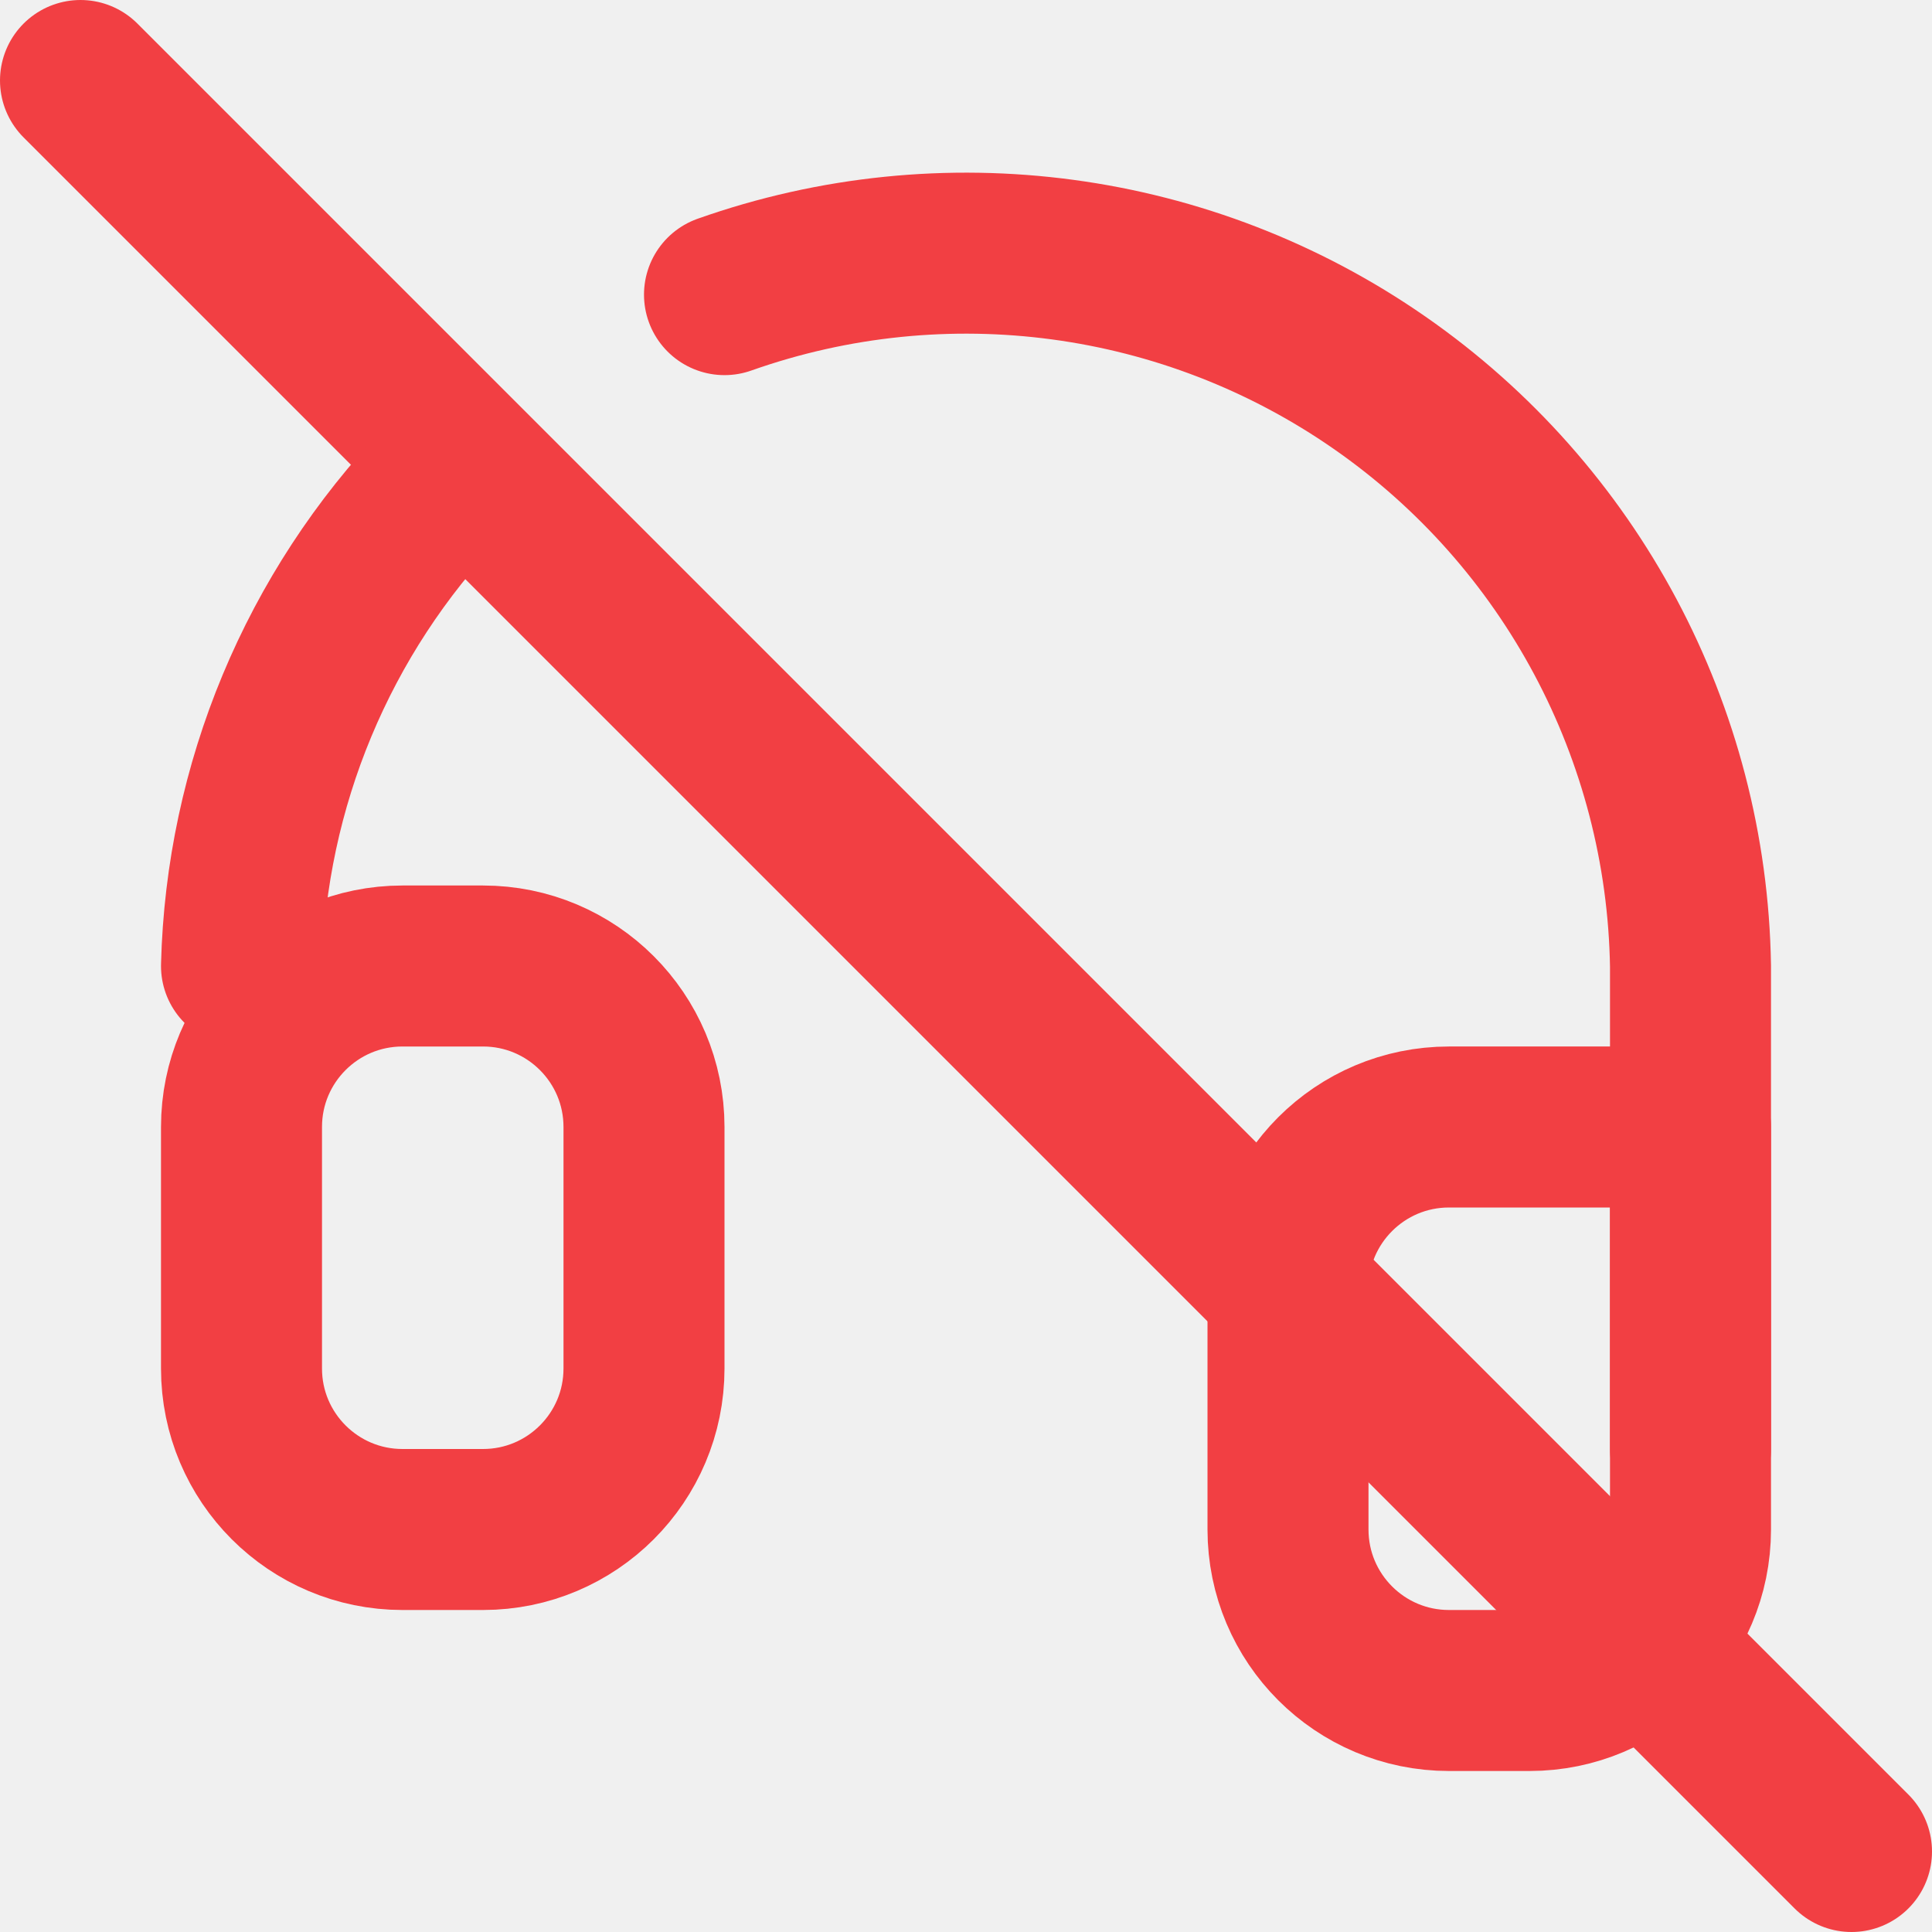
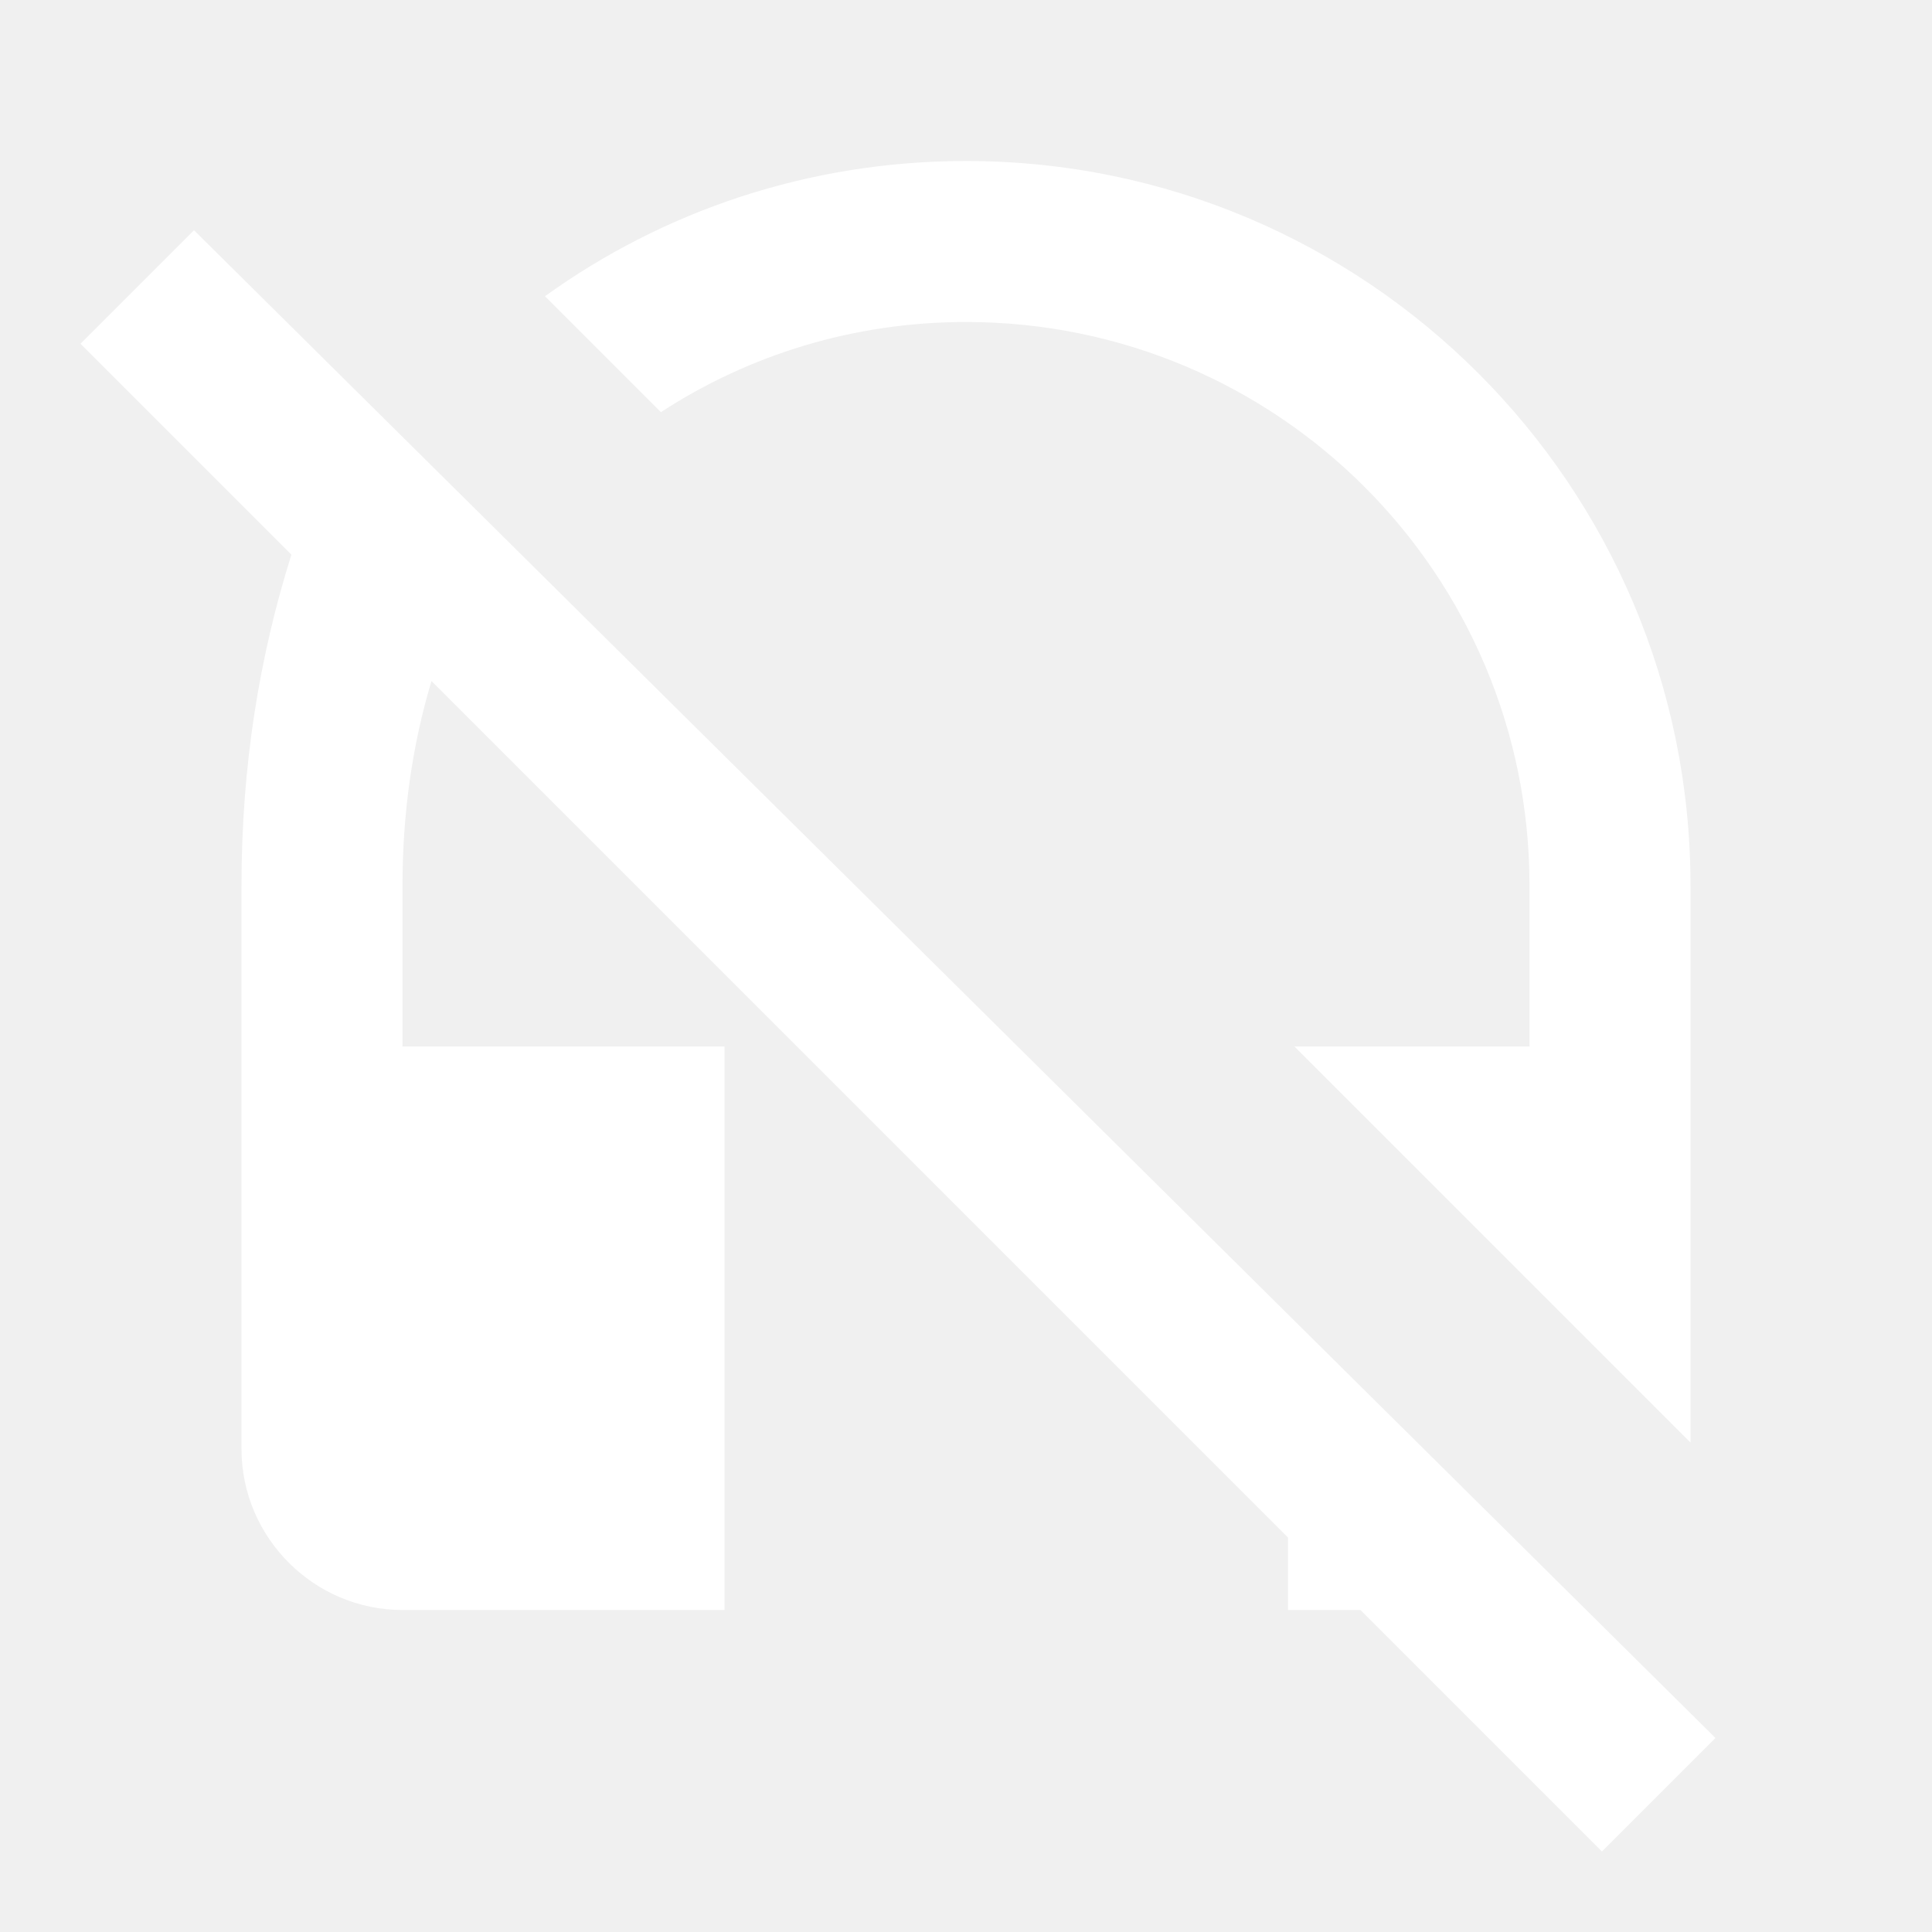
- <svg xmlns="http://www.w3.org/2000/svg" viewBox="0 0 24 24" fill="none" stroke="#f23f43" stroke-width="2" stroke-linecap="round" stroke-linejoin="round">
-   <line x1="1" y1="1" x2="23" y2="23" />
-   <path d="M9 3.66A9 9 0 0 1 21 12v6" />
-   <path d="M21 19a2 2 0 0 1-2 2h-1a2 2 0 0 1-2-2v-3a2 2 0 0 1 2-2h3Z" />
-   <path d="M3 14a2 2 0 0 1 2-2h1a2 2 0 0 1 2 2v3a2 2 0 0 1-2 2H5a2 2 0 0 1-2-2Z" />
-   <path d="M3 12a9 9 0 0 1 2.5-6" />
+ <svg xmlns="http://www.w3.org/2000/svg" viewBox="0 0 24 24" fill="#ffffff">
+   <path d="M12 4c3.87 0 7 3.13 7 7v2h-2.92L21 17.92V11c0-4.97-4.03-9-9-9-1.95 0-3.76.62-5.23 1.68l1.44 1.44C9.3 4.41 10.6 4 12 4zM2.41 2.86L1 4.27l2.62 2.62C3.22 8.16 3 9.52 3 11v7c0 1.1.9 2 2 2h4v-7H5v-2c0-.89.12-1.74.36-2.54L16 19.1V20h.9l3 3 1.41-1.41-18.9-18.73z" />
</svg>
